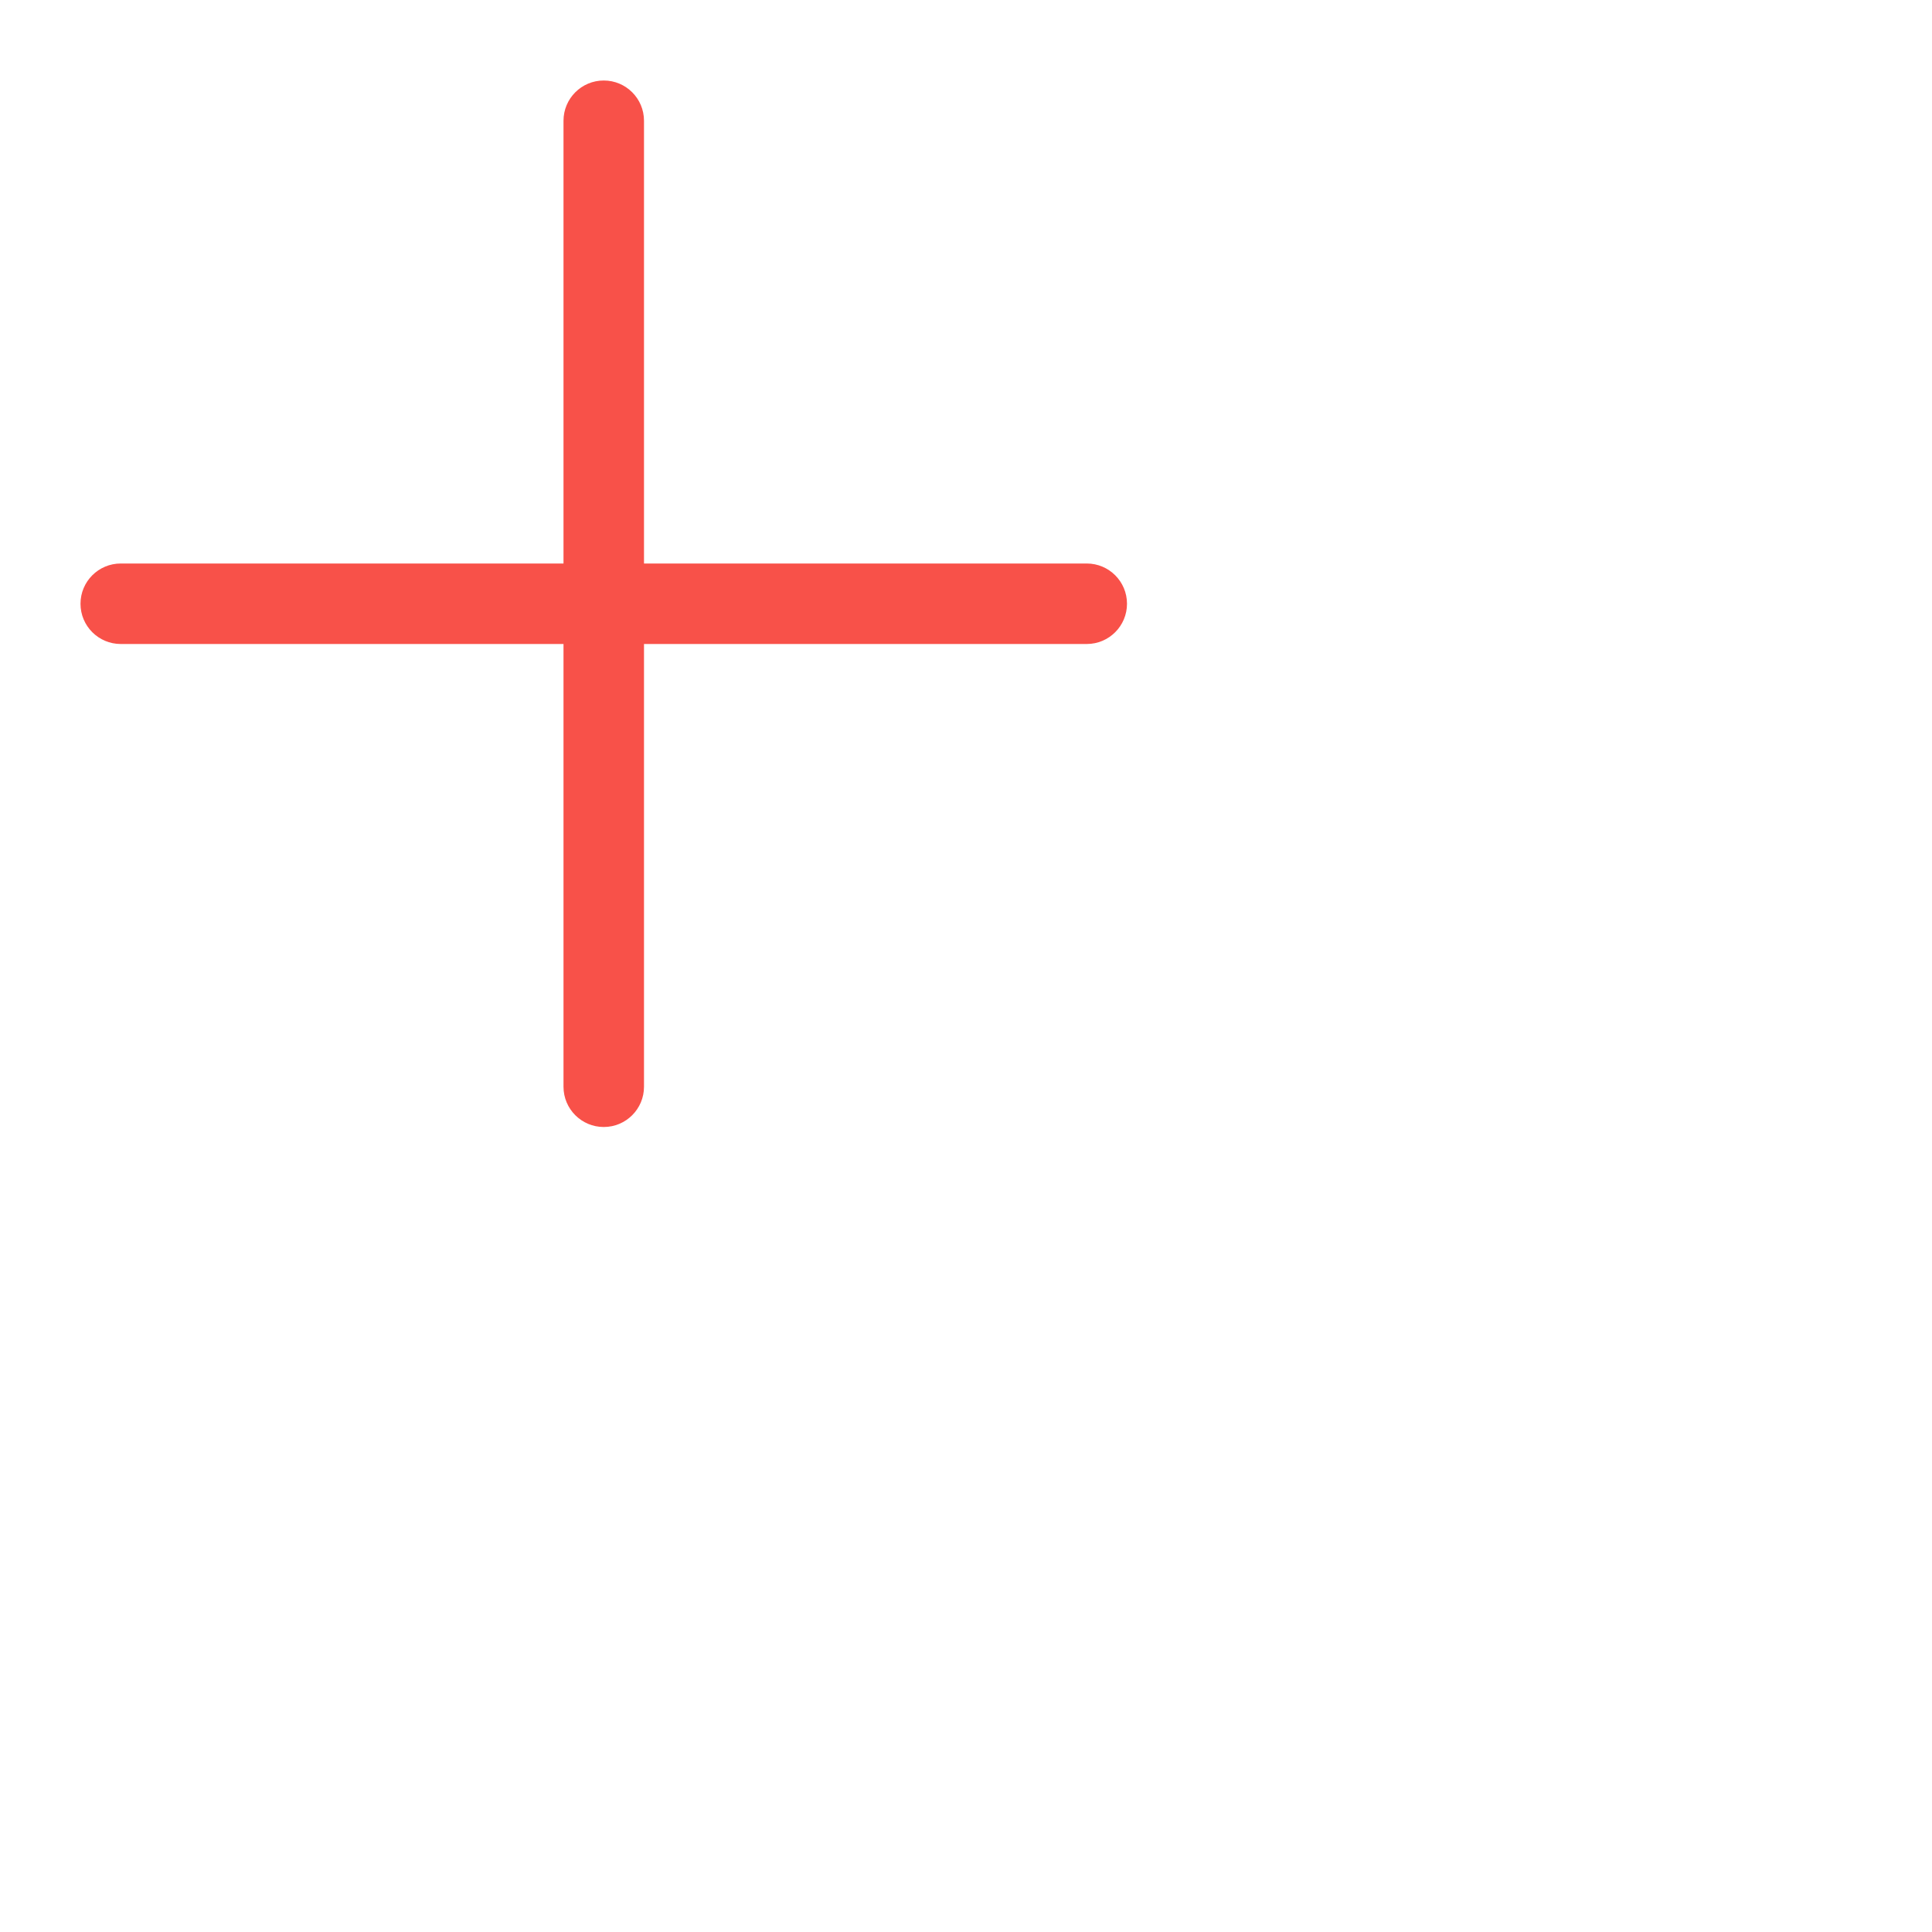
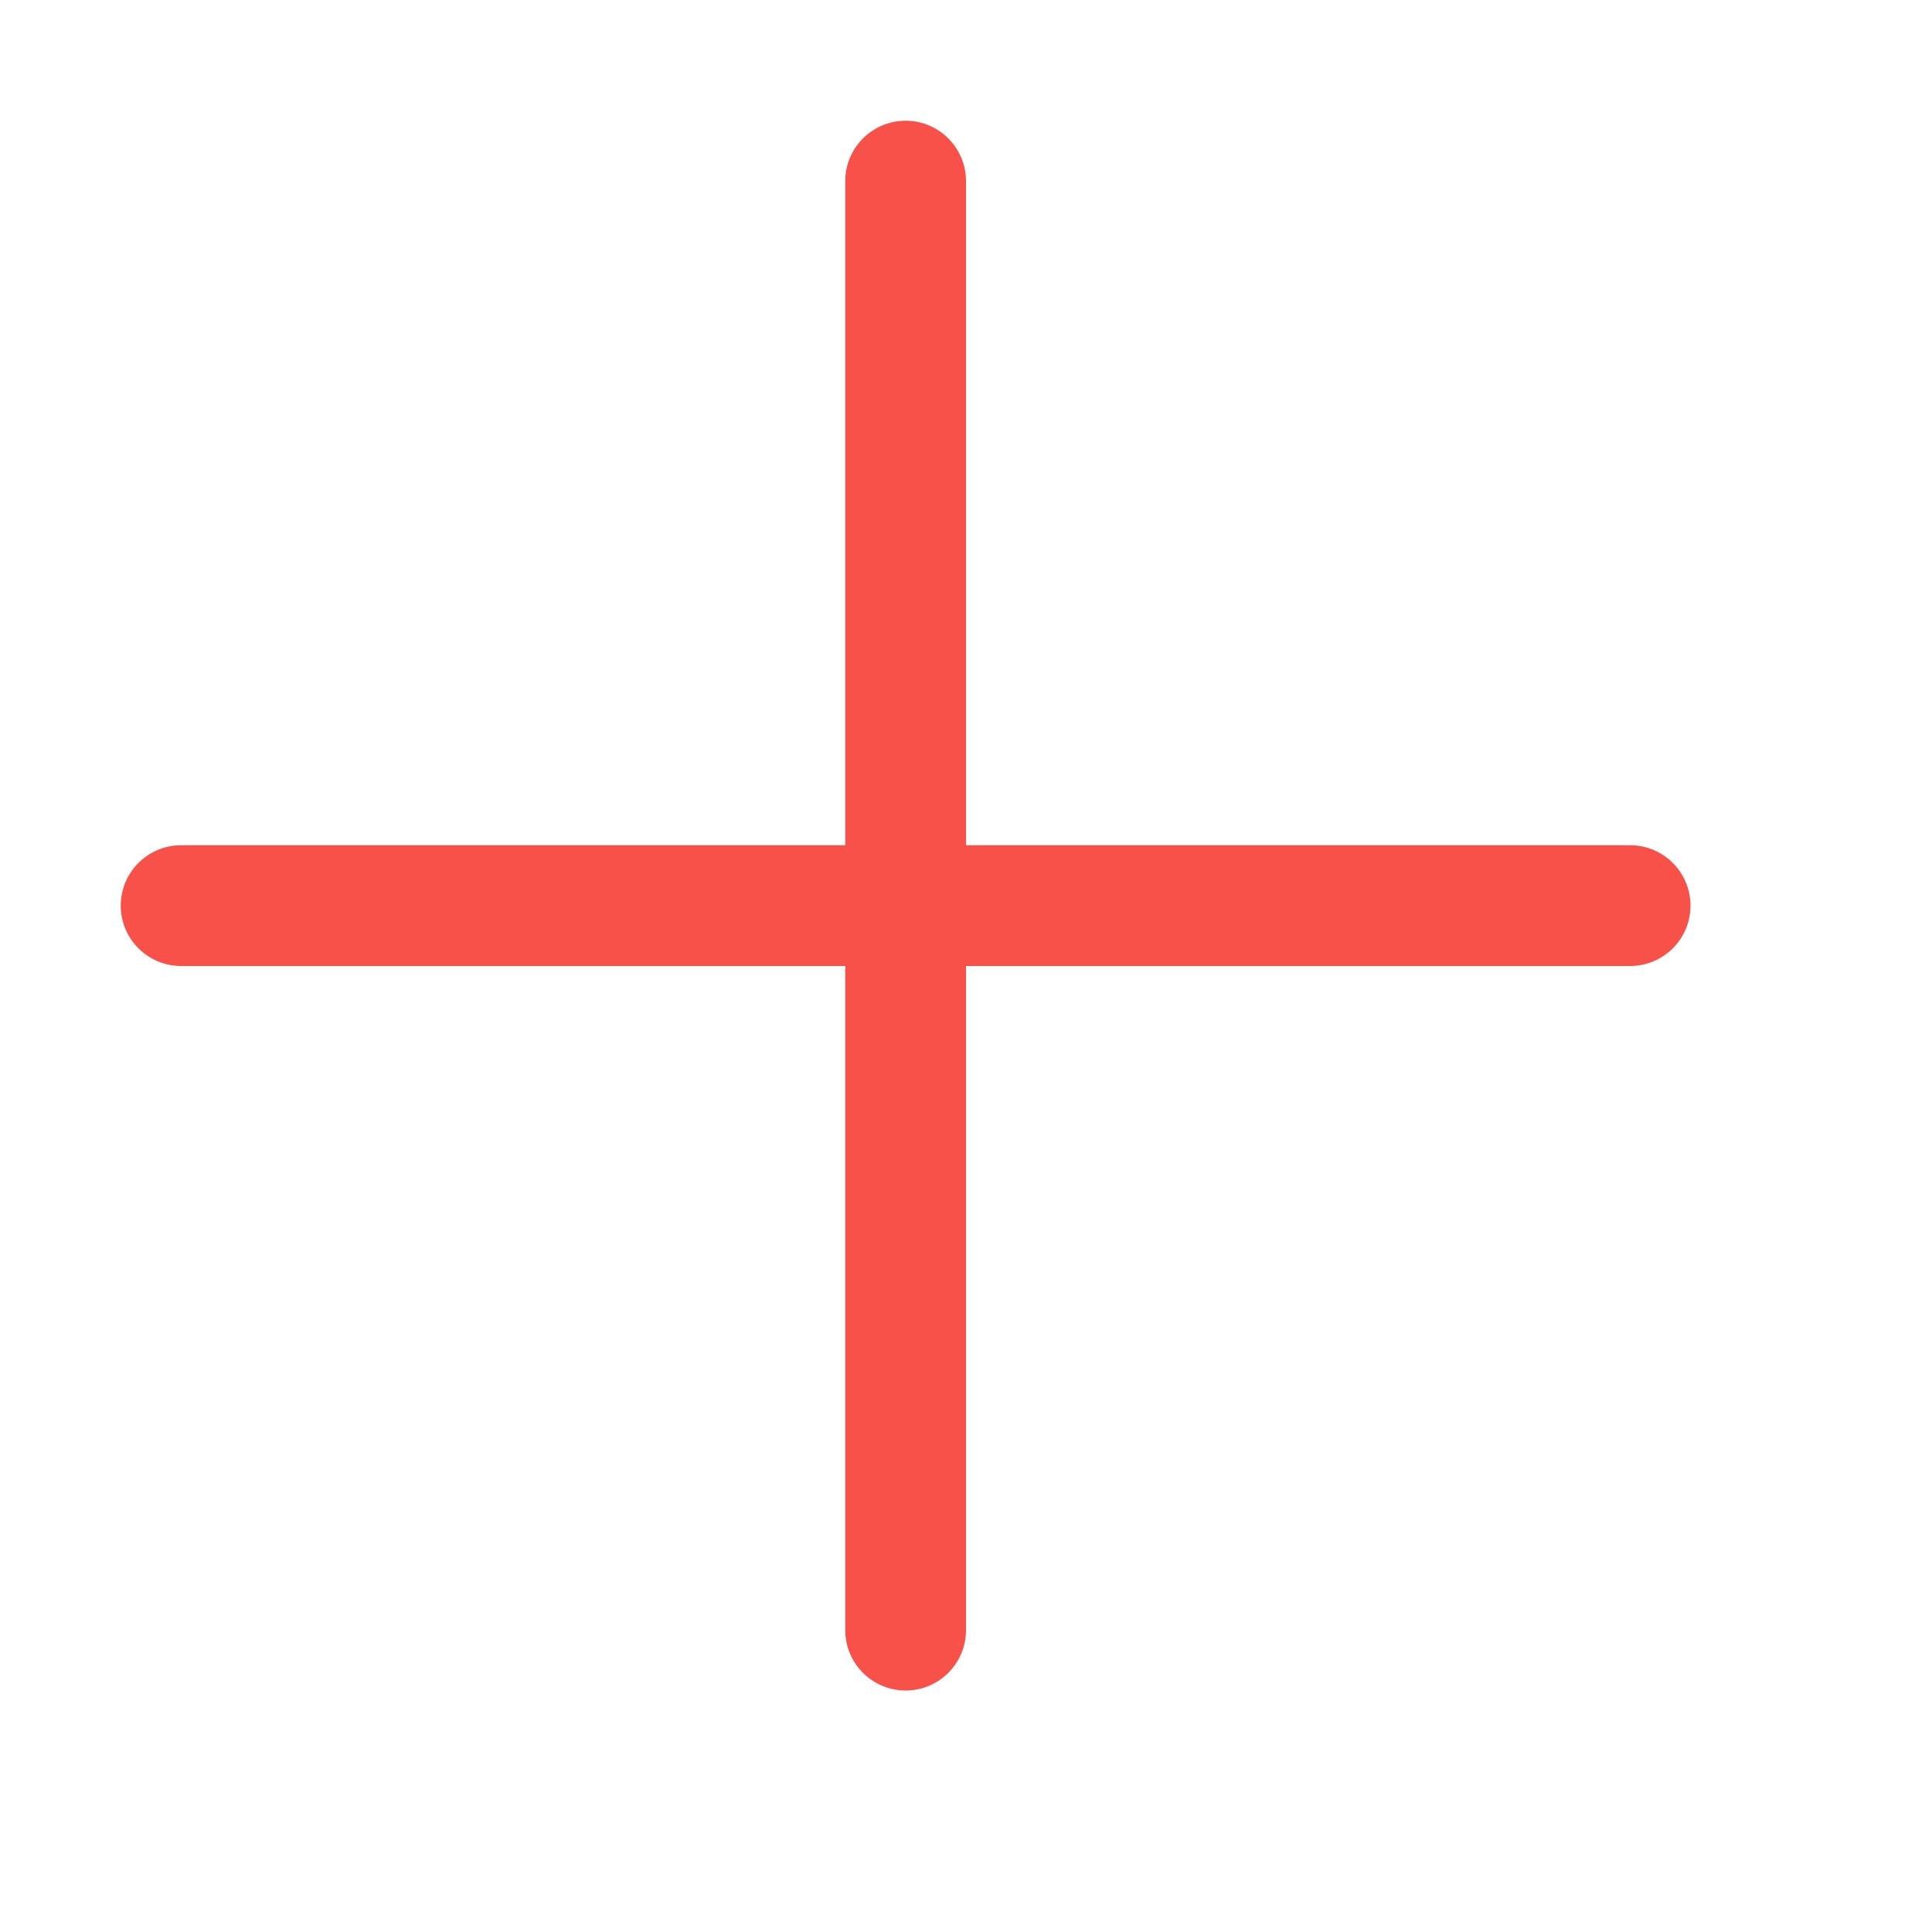
- <svg xmlns="http://www.w3.org/2000/svg" viewBox="0 0 24 24" preserveAspectRatio="xMidYMid meet">
+ <svg xmlns="http://www.w3.org/2000/svg" viewBox="0 0 16 16" preserveAspectRatio="xMidYMid meet">
  <path fill="#f85149" d="M8 1.5a.5.5 0 0 0-1 0V7H1.5a.5.5 0 0 0 0 1H7v5.5a.5.5 0 0 0 1 0V8h5.5a.5.5 0 0 0 0-1H8z" />
</svg>
